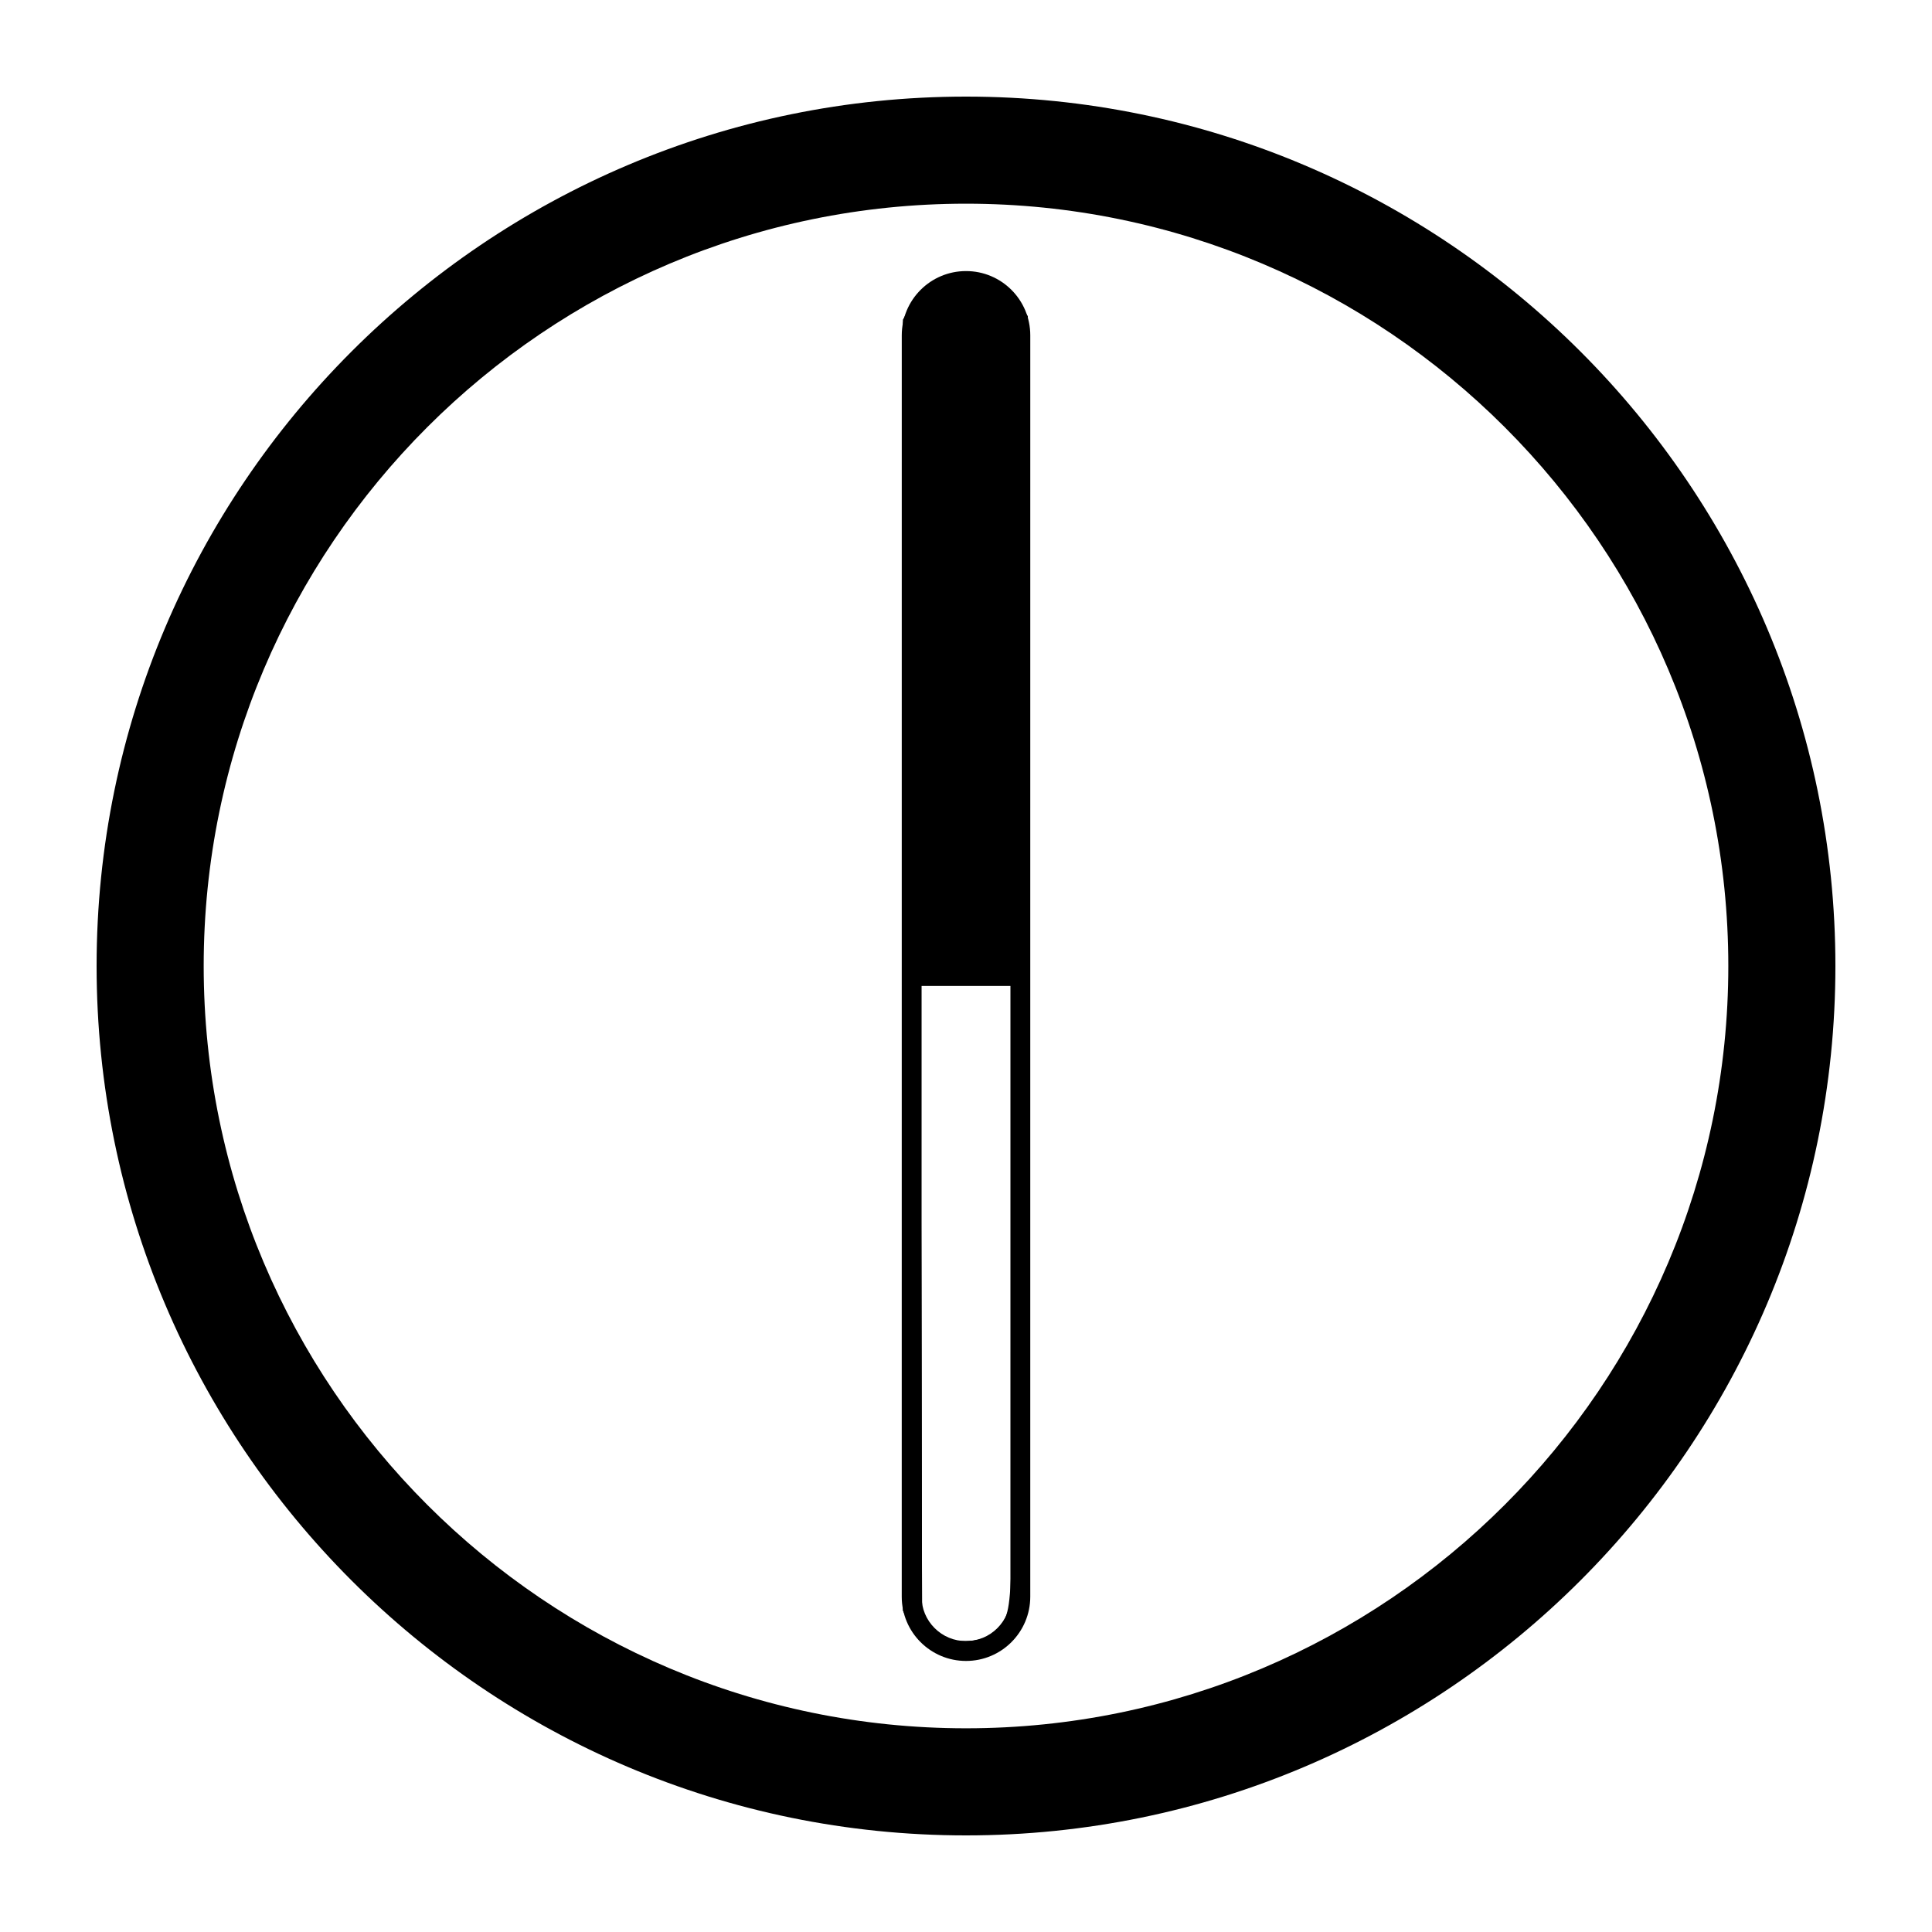
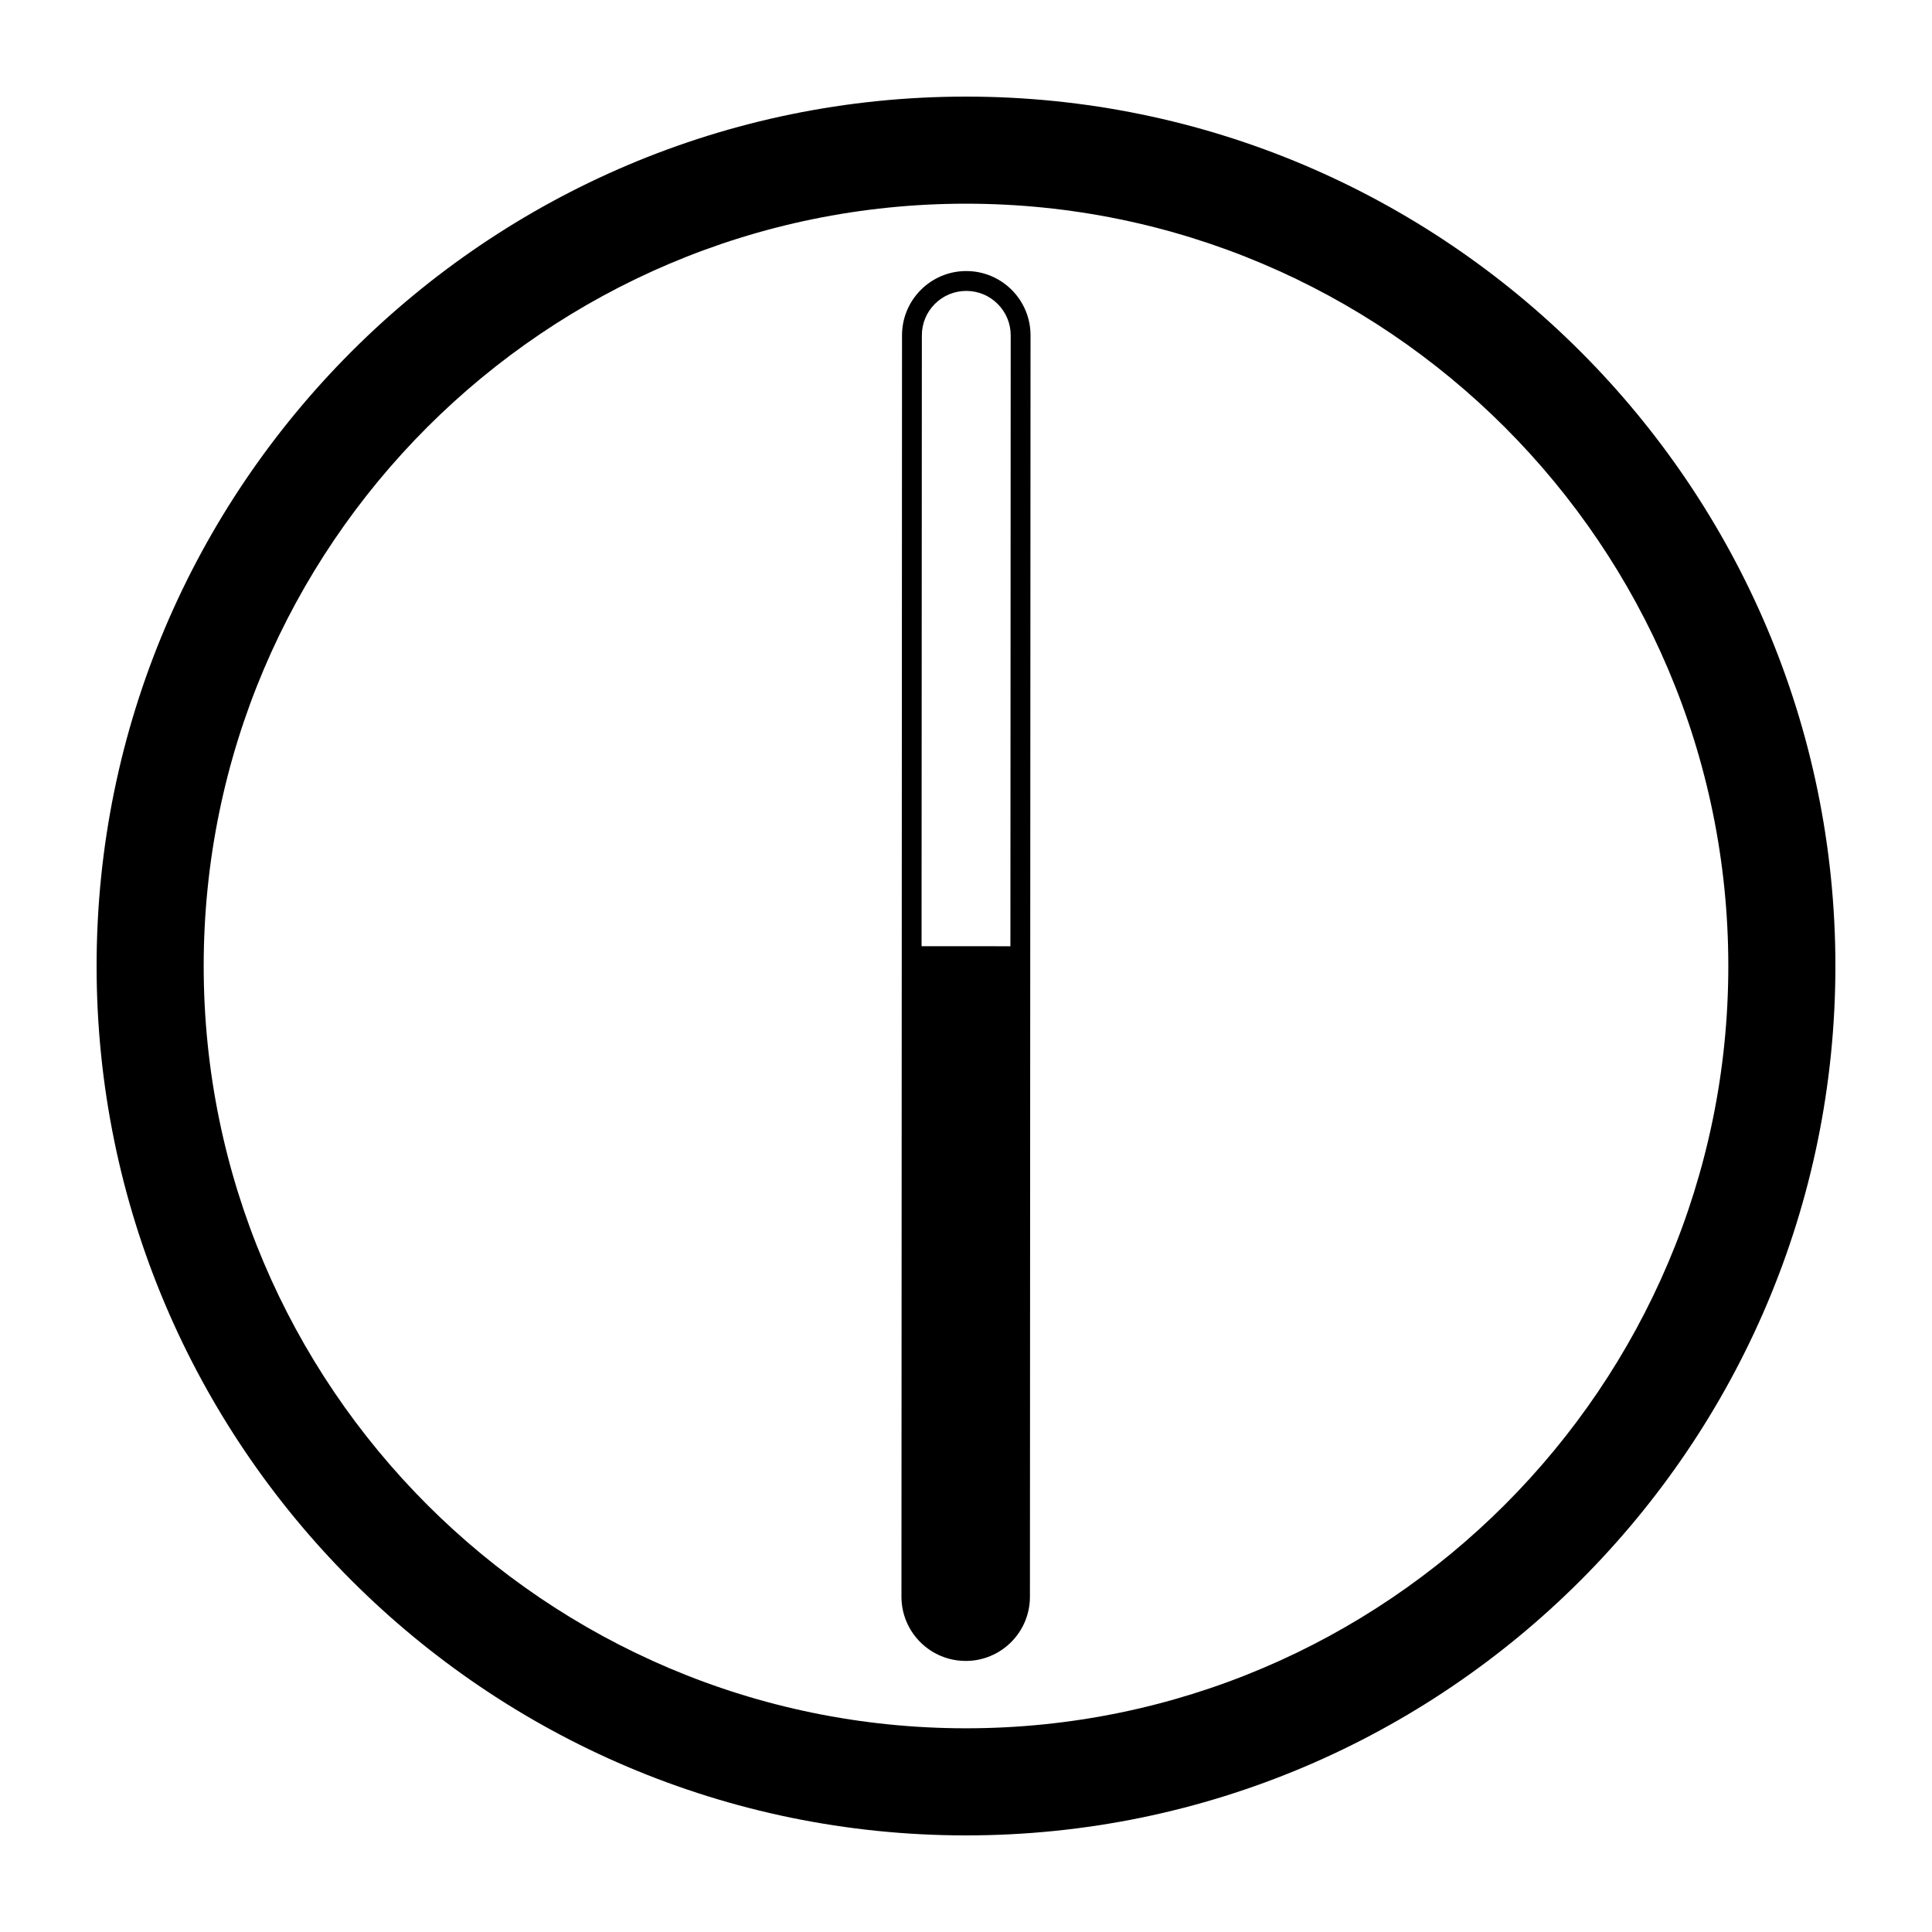
<svg xmlns="http://www.w3.org/2000/svg" version="1.1" x="0px" y="0px" viewBox="0 0 97.422 97.422" enable-background="new 0 0 100 100" xml:space="preserve" id="svg3746" width="97.422" height="97.422">
  <defs id="defs3750" />
  <g id="g3738" transform="matrix(0.9,0,0,0.9,3.711,3.711)">
    <path d="M 50,98.711 C 23.14,98.711 1.289,76.859 1.289,50 1.289,23.141 23.14,1.289 50,1.289 c 26.86,0 48.711,21.852 48.711,48.712 0,26.858 -21.852,48.71 -48.711,48.71 z M 50,7.289 C 26.449,7.289 7.289,26.449 7.289,50 7.289,73.55 26.449,92.71 50,92.71 73.551,92.71 92.711,73.55 92.711,50 92.711,26.449 73.551,7.289 50,7.289 Z" id="path3736" style="fill:#000000" />
  </g>
-   <path d="m 48.712,13.669 c -1.79,0 -3.24,1.45 -3.24,3.24 l -7.07e-4,31.802 -7.07e-4,31.804 c 0,1.789 1.452,3.239 3.241,3.239 0.894,7.07e-4 1.705,-0.363 2.291,-0.949 0.586,-0.586 0.949,-1.396 0.949,-2.291 V 48.711 l 7.07e-4,-31.802 c 0,-1.79 -1.452,-3.241 -3.24,-3.24 z m 2.239,66.845 c 0,0.598 -0.233,1.16 -0.655,1.583 -0.423,0.423 -0.986,0.656 -1.584,0.656 -0.598,0 -1.16,-0.233 -1.584,-0.656 -0.424,-0.424 -0.657,-0.985 -0.657,-1.583 l 7.07e-4,-30.804 h 4.48 z" id="path3740" />
-   <path style="stroke-width:0.137" d="M 47.892,83.553 C 47.04,83.326 46.307,82.721 45.881,81.892 L 45.538,81.226 V 48.674 16.121 l 0.303,-0.567 c 1.209,-2.261 4.249,-2.404 5.574,-0.261 l 0.414,0.669 0.039,32.423 c 0.029,24.139 -0.002,32.57 -0.119,32.999 -0.437,1.596 -2.225,2.602 -3.857,2.168 z m 2.054,-1.123 c 0.53,-0.396 0.859,-0.888 1,-1.495 0.071,-0.305 0.126,-7.166 0.128,-15.888 l 0.003,-15.351 h -2.327 -2.327 l 0.036,15.841 0.036,15.841 0.366,0.48 c 0.202,0.264 0.571,0.585 0.821,0.712 0.596,0.304 1.766,0.232 2.263,-0.14 z" id="path3788" />
-   <path style="stroke-width:0.137" d="M 47.892,83.553 C 47.04,83.326 46.307,82.721 45.881,81.892 L 45.538,81.226 V 48.674 16.121 l 0.303,-0.567 c 1.209,-2.261 4.249,-2.404 5.574,-0.261 l 0.414,0.669 0.039,32.423 c 0.029,24.139 -0.002,32.57 -0.119,32.999 -0.437,1.596 -2.225,2.602 -3.857,2.168 z m 2.062,-1.127 c 0.819,-0.607 0.935,-0.952 1.032,-3.075 0.049,-1.079 0.09,-8.192 0.09,-15.808 l 5.01e-4,-13.847 H 48.75 46.424 l 0.036,15.841 0.036,15.841 0.366,0.48 c 0.202,0.264 0.571,0.585 0.821,0.712 0.599,0.305 1.765,0.232 2.272,-0.144 z" id="path3790" />
+   <path d="m 48.694,83.754 c 1.79,8.03e-4 3.241,-1.448 3.241,-3.239 l 0.015,-31.802 0.015,-31.804 c 8.02e-4,-1.789 -1.45,-3.24 -3.239,-3.241 -0.894,-0.001 -1.705,0.362 -2.291,0.948 -0.586,0.586 -0.95,1.395 -0.95,2.291 l -0.014,31.803 -0.015,31.802 c -8.03e-4,1.79 1.45,3.241 3.239,3.241 z M 46.485,16.908 c 2.68e-4,-0.598 0.233,-1.16 0.656,-1.583 0.423,-0.423 0.986,-0.656 1.584,-0.655 0.598,2.68e-4 1.16,0.233 1.584,0.657 0.423,0.424 0.656,0.985 0.656,1.584 l -0.015,30.804 -4.48,-0.002 z" id="path3740" />
</svg>
